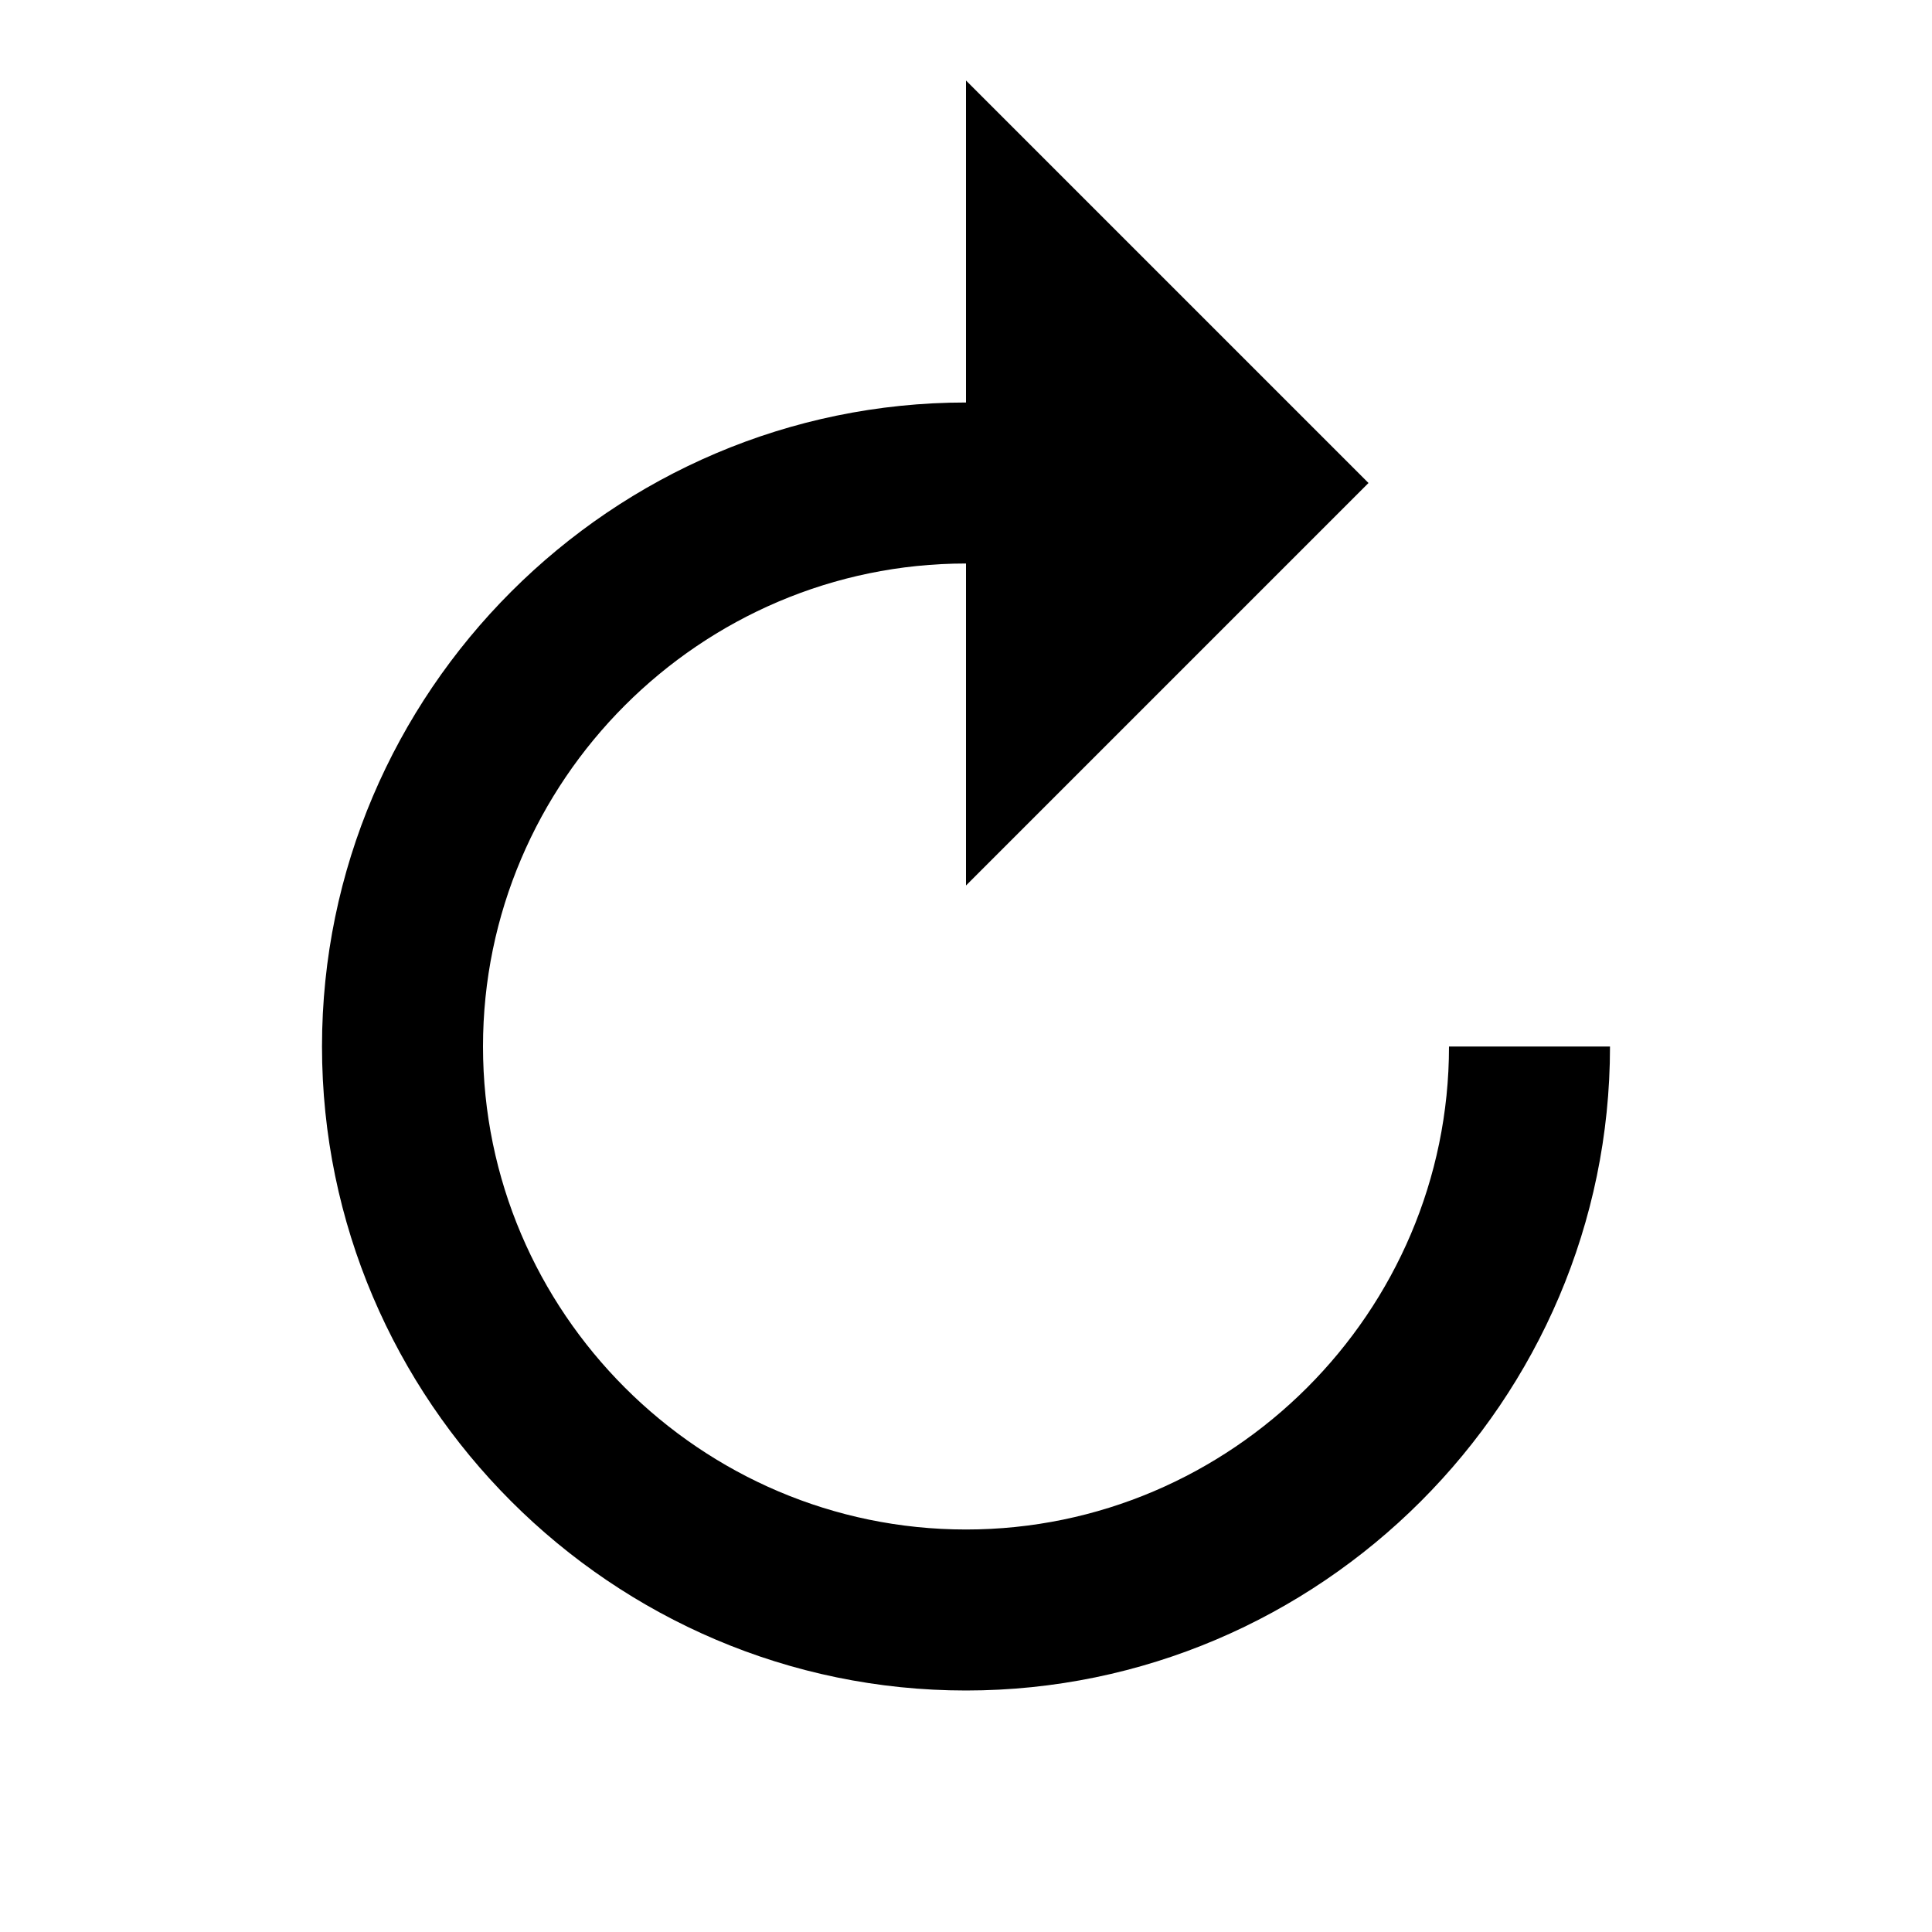
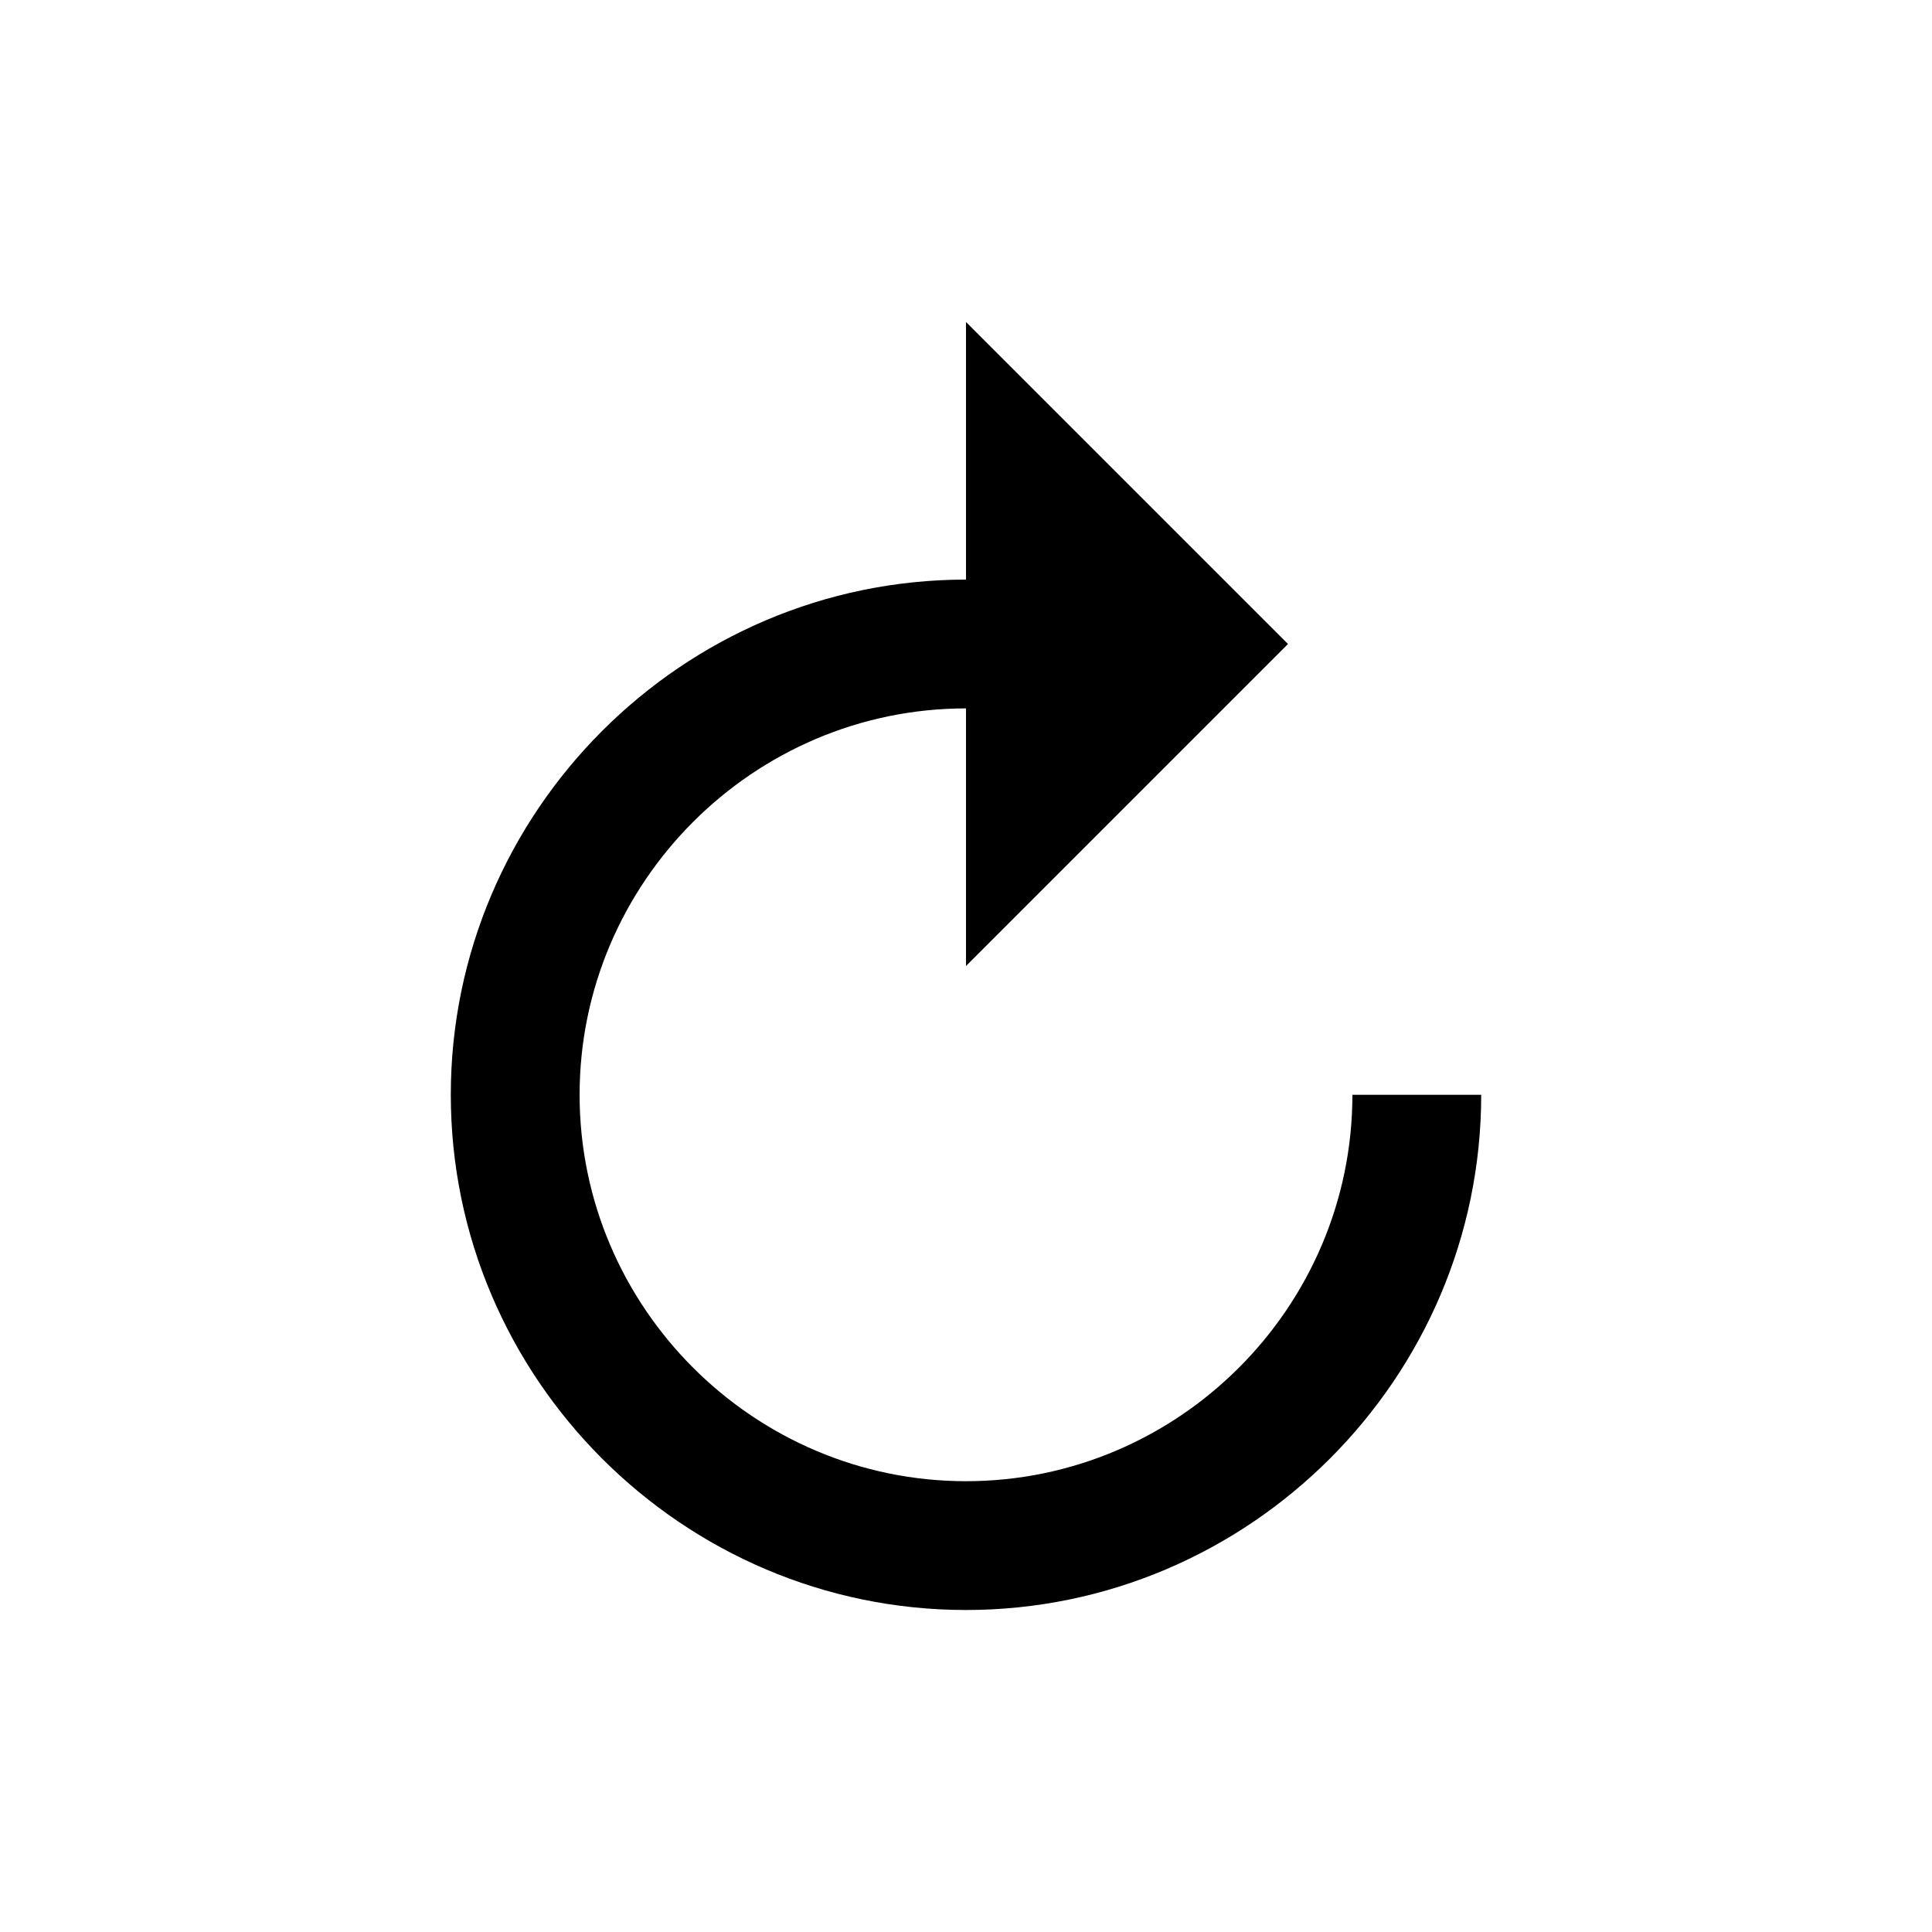
<svg xmlns="http://www.w3.org/2000/svg" xmlns:xlink="http://www.w3.org/1999/xlink" fill="#000000" height="24" viewBox="0 0 24 24" width="24" id="svg2" version="1.1">
  <defs id="defs4">
    <path d="M24 24H0V0h24v24z" id="a" />
  </defs>
  <clipPath id="b">
    <use overflow="visible" xlink:href="#a" id="use8" />
  </clipPath>
-   <path d="m 4,13 c 0,4.4 3.6,8 8,8 4.4,0 8,-3.6 8,-8 l -2,0 c 0,3.3 -2.7,6 -6,6 C 8.7,19 6,16.3 6,13 6,9.7 8.7,7 12,7 l 0,4 5,-5 -5,-5 0,4 C 7.6,5 4,8.6 4,13 Z" id="path4144" />
+   <path d="m 5.6,13.6 c 0,3.52 2.88,6.4 6.4,6.4 3.52,0 6.4,-2.88 6.4,-6.4 l -1.6,0 c 0,2.64 -2.16,4.8 -4.8,4.8 -2.64,0 -4.8,-2.16 -4.8,-4.8 0,-2.64 2.16,-4.8 4.8,-4.8 l 0,3.2 4,-4 -4,-4 0,3.2 c -3.52,0 -6.4,2.88 -6.4,6.4 z" id="path4144" />
</svg>
